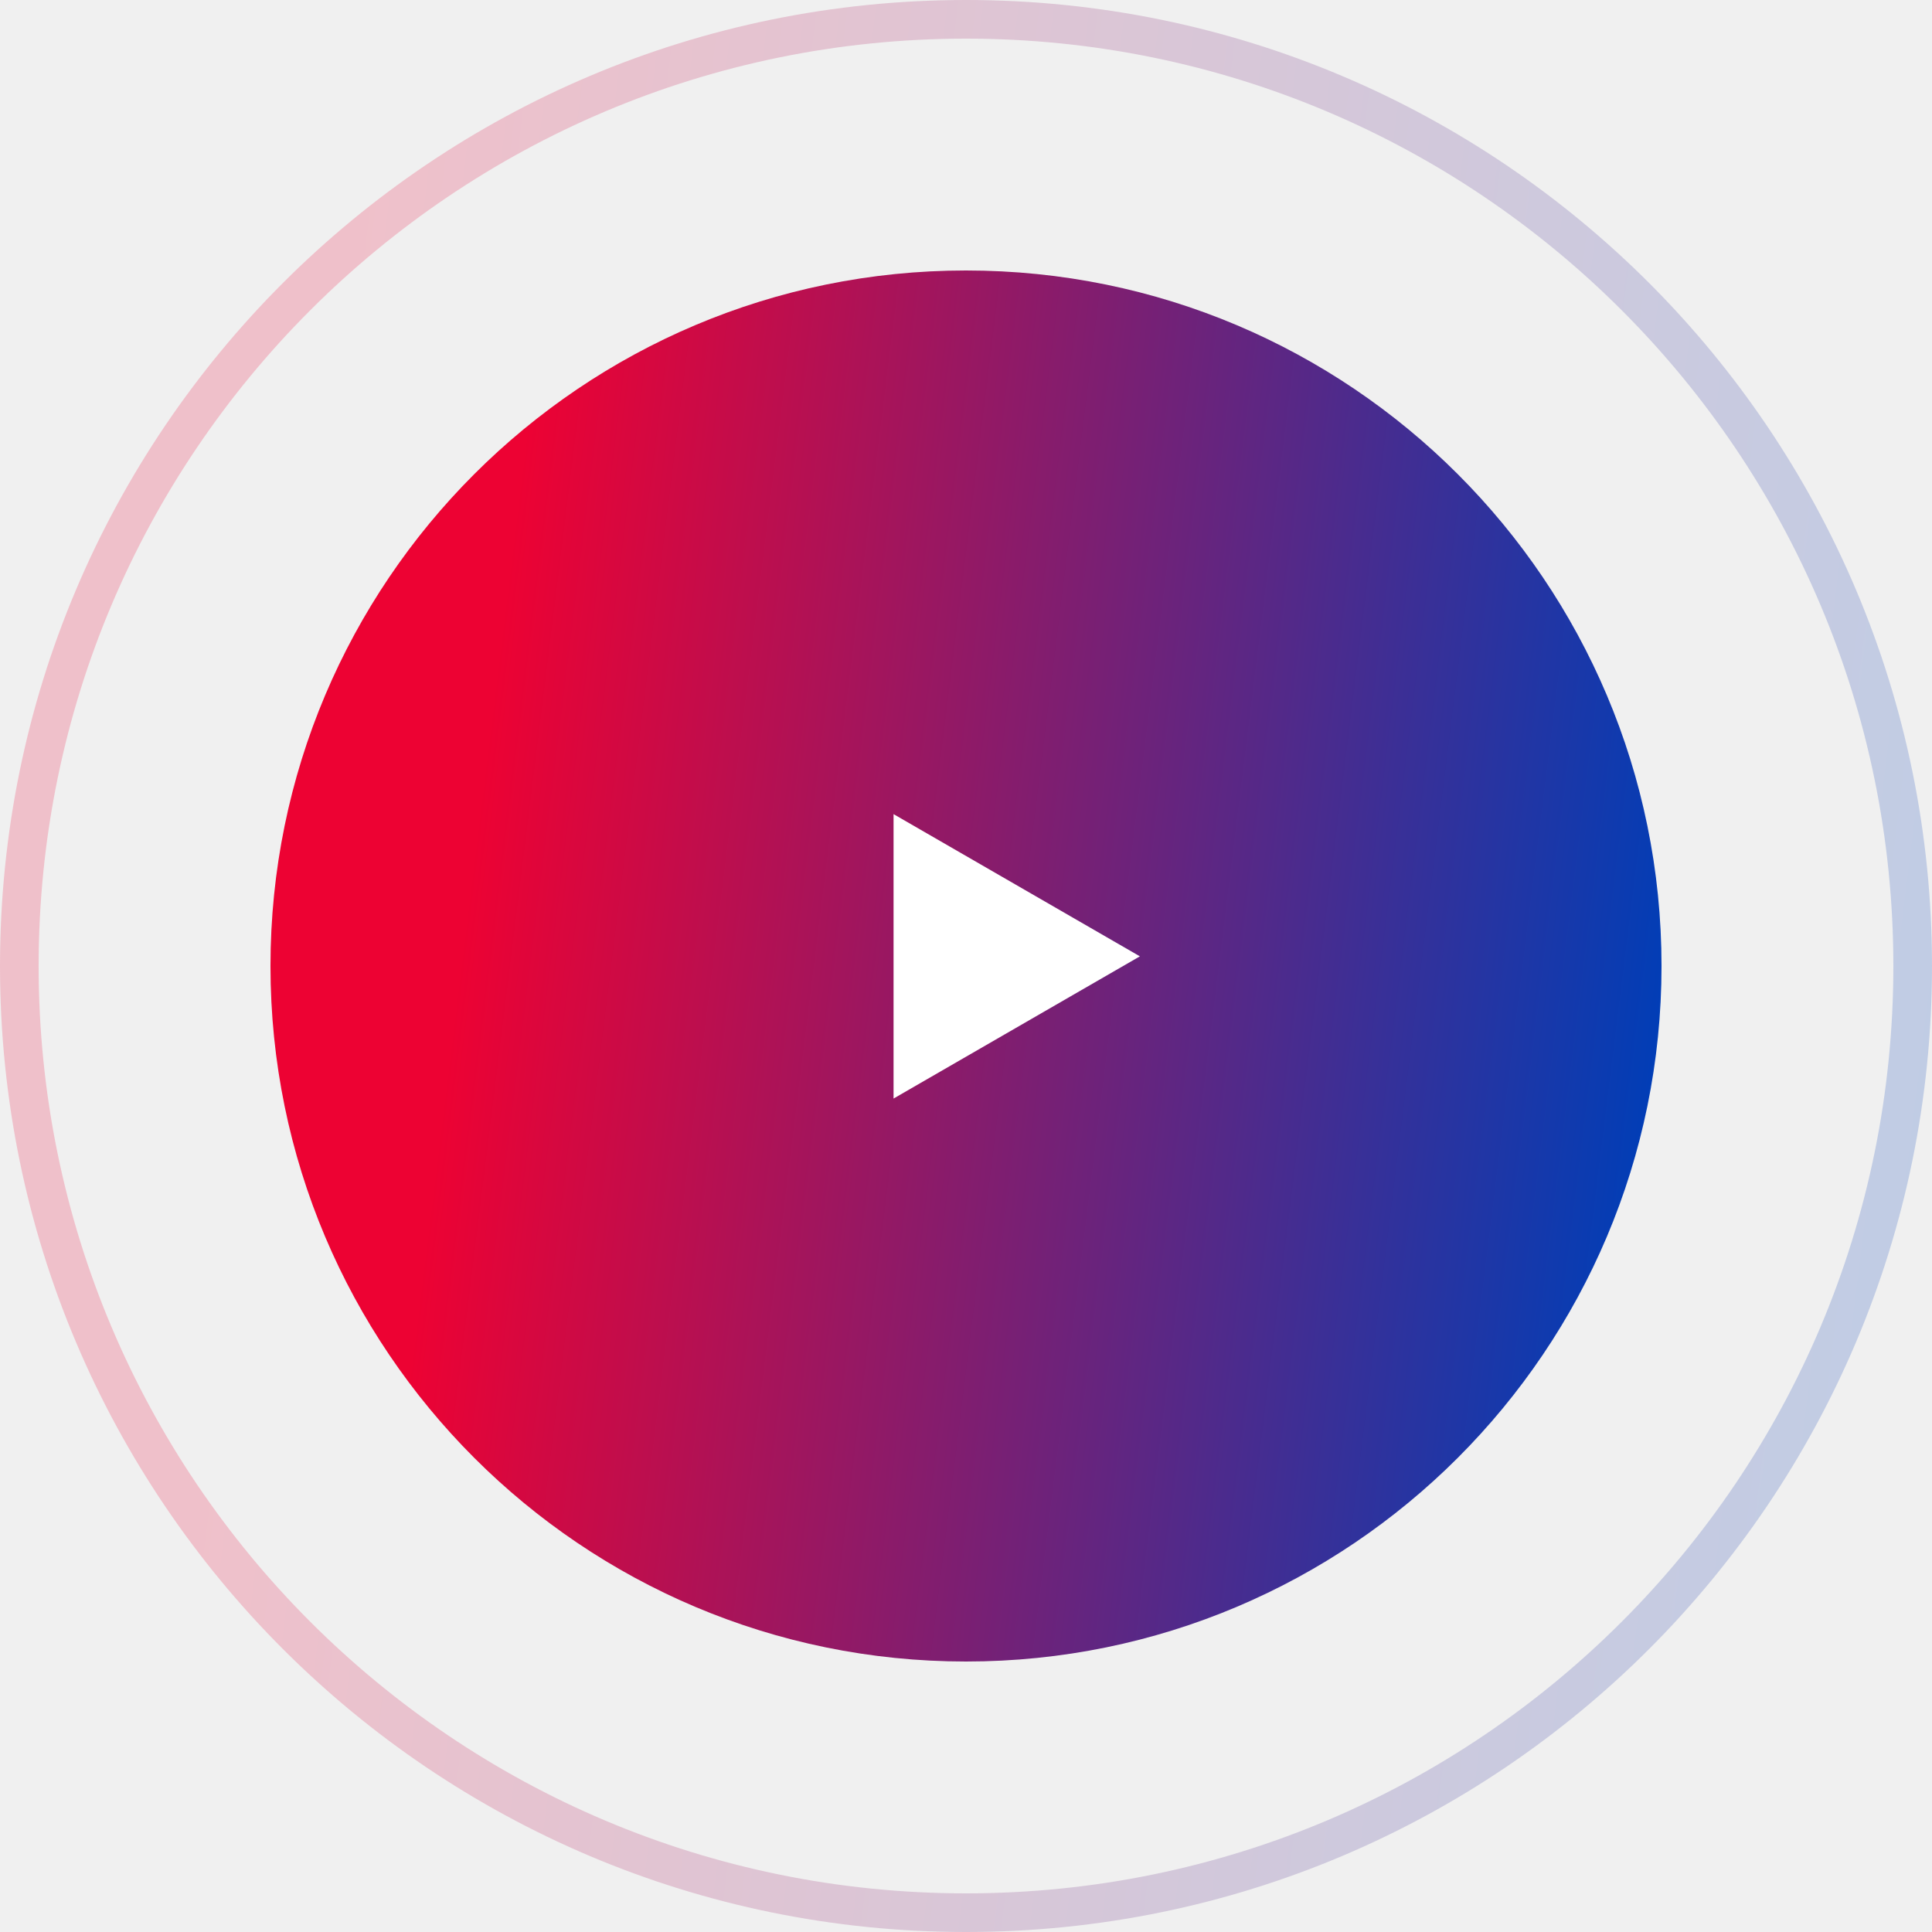
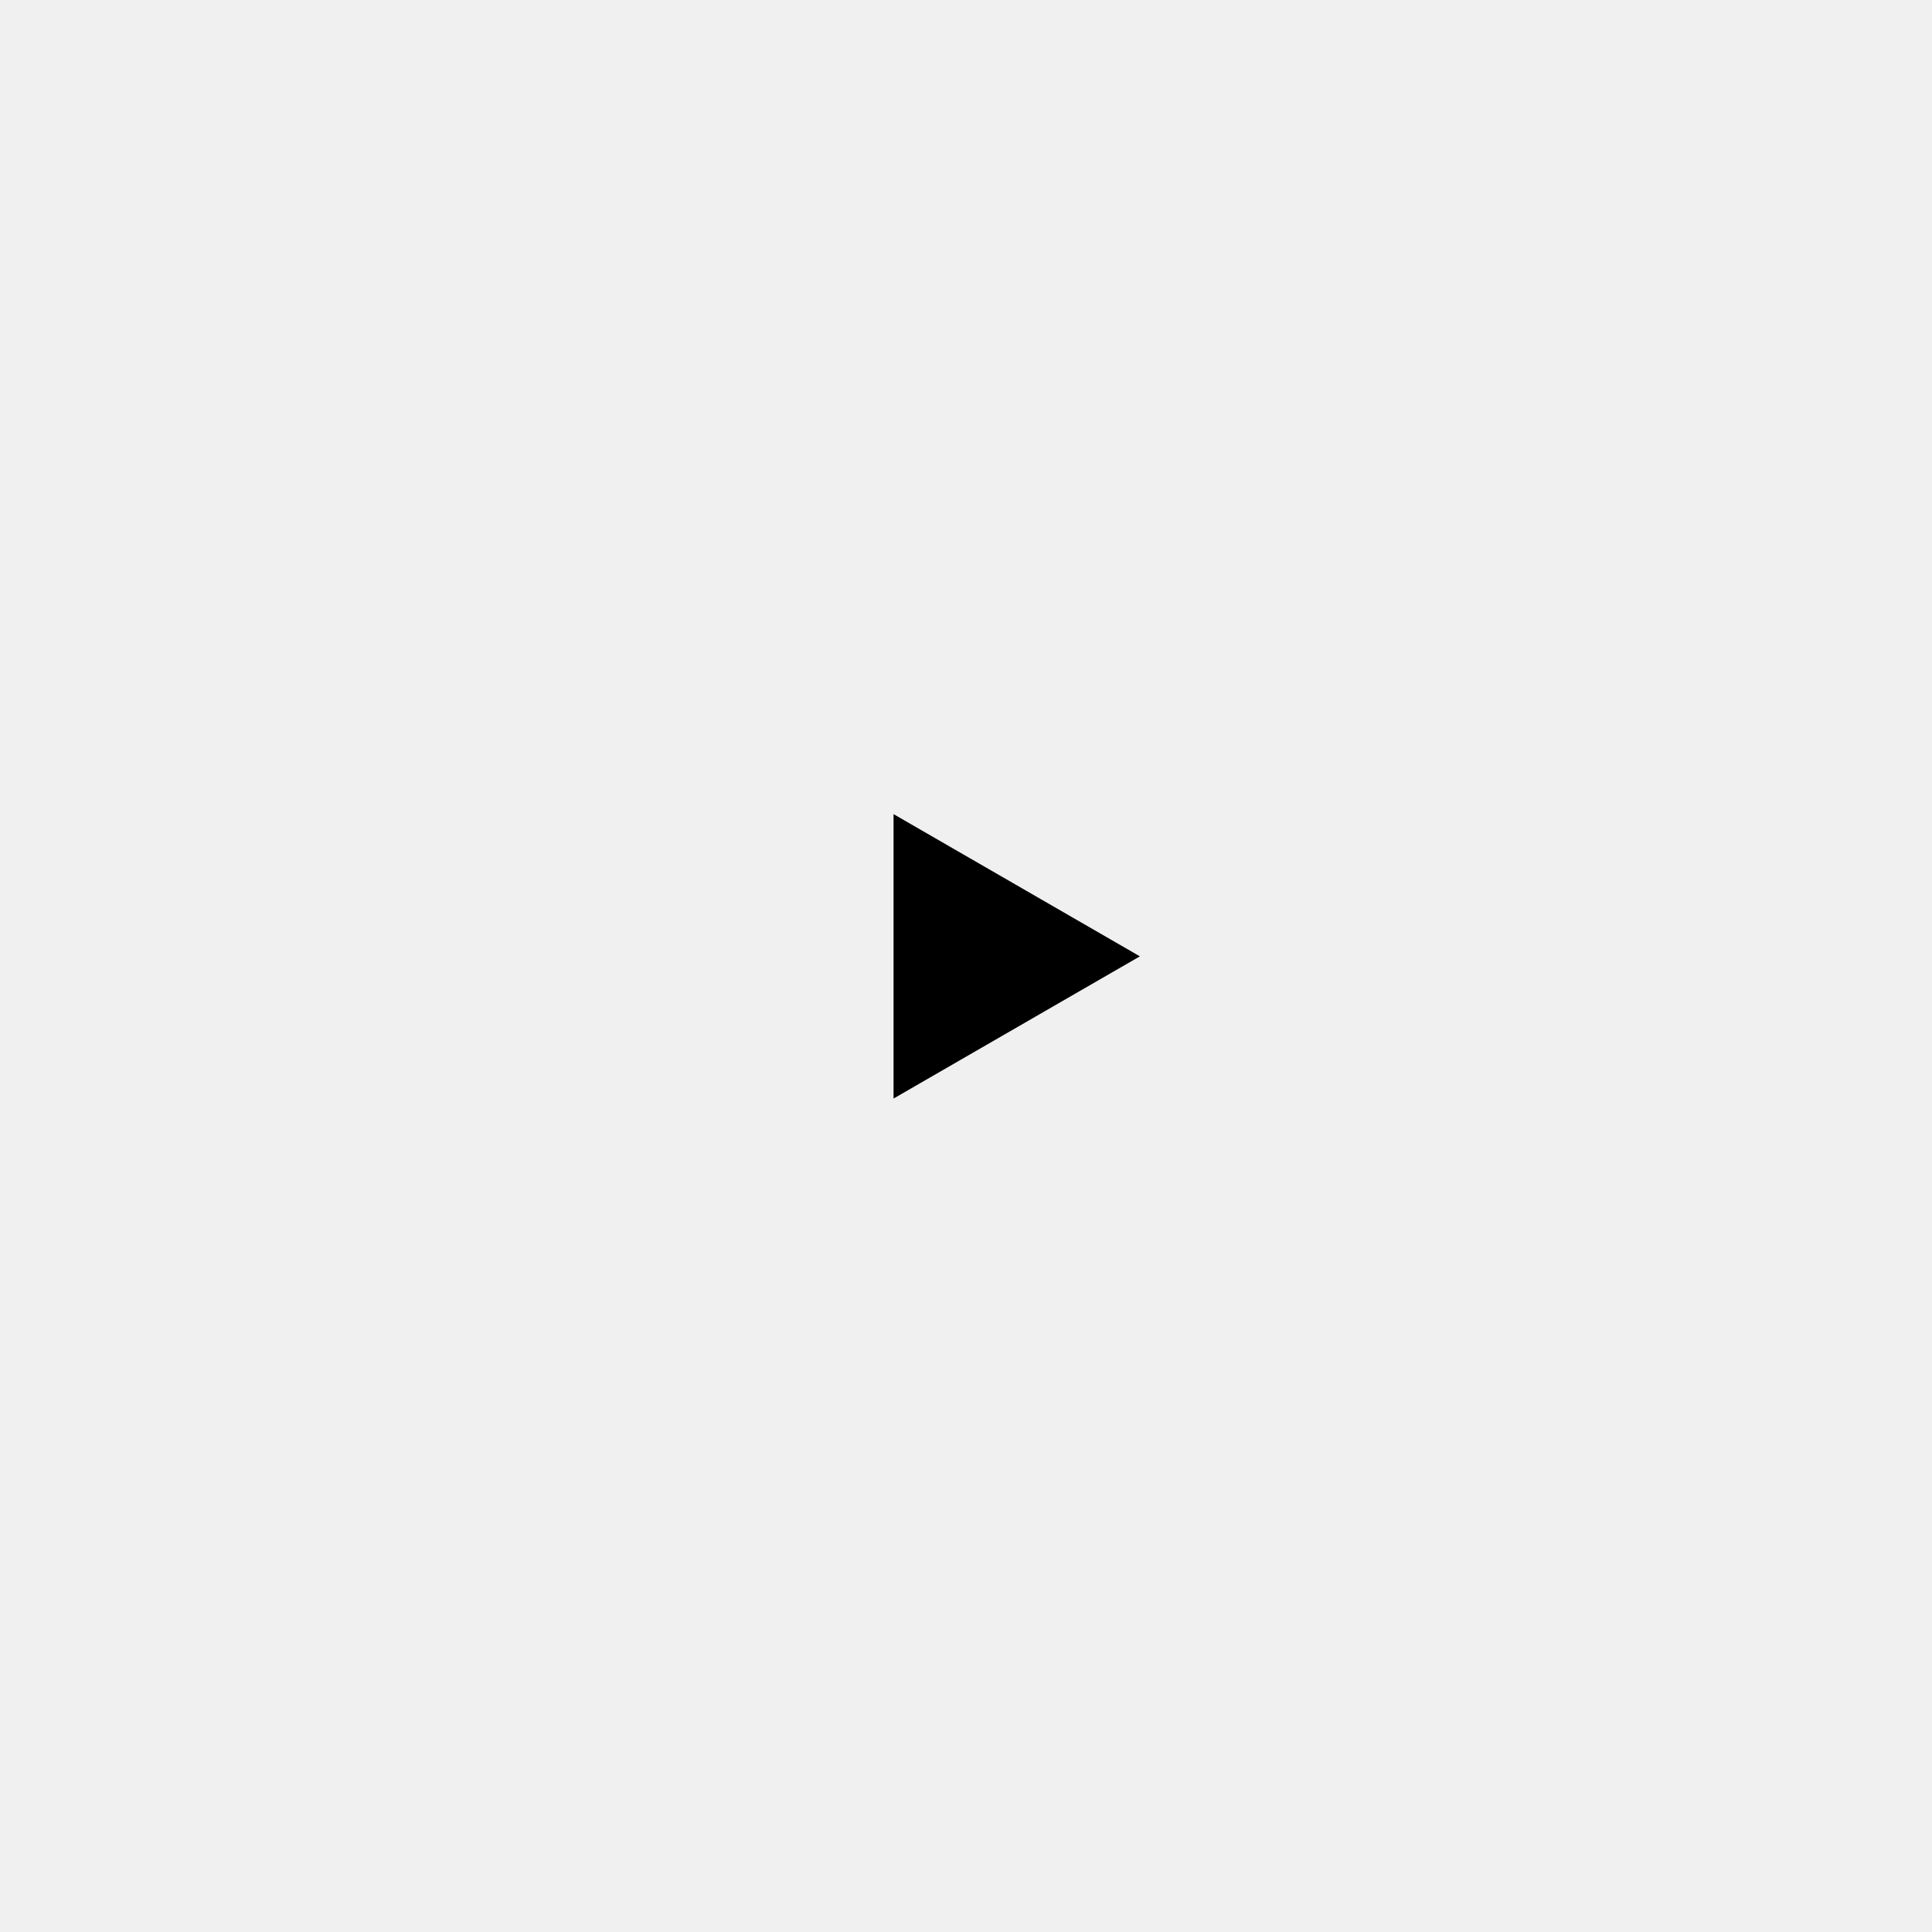
<svg xmlns="http://www.w3.org/2000/svg" width="100" height="100" viewBox="0 0 100 100" fill="none">
-   <circle opacity="0.2" cx="50" cy="50" r="49" stroke="url(#paint0_linear_47_74)" stroke-width="2" />
-   <circle cx="50" cy="50" r="36" fill="url(#paint1_linear_47_74)" />
-   <path d="M59 49.5L46.25 56.861L46.25 42.139L59 49.5Z" fill="white" />
+   <circle opacity="0.2" cx="50" cy="50" r="49" stroke="#paint0_linear_47_74" stroke-width="2" />
+   <circle cx="50" cy="50" r="36" fill="#paint1_linear_47_74" />
+   <path d="M59 49.5L46.25 56.861L46.25 42.139L59 49.5Z" fill="currentColor" />
  <defs>
    <linearGradient id="paint0_linear_47_74" x1="19.774" y1="3.00672e-05" x2="105.785" y2="10.644" gradientUnits="userSpaceOnUse">
      <stop stop-color="#ED0233" />
      <stop offset="1" stop-color="#003EB7" />
    </linearGradient>
    <linearGradient id="paint1_linear_47_74" x1="28.237" y1="14" x2="90.165" y2="21.664" gradientUnits="userSpaceOnUse">
      <stop stop-color="#ED0233" />
      <stop offset="1" stop-color="#003EB7" />
    </linearGradient>
  </defs>
  <defs>

</defs>
</svg>
